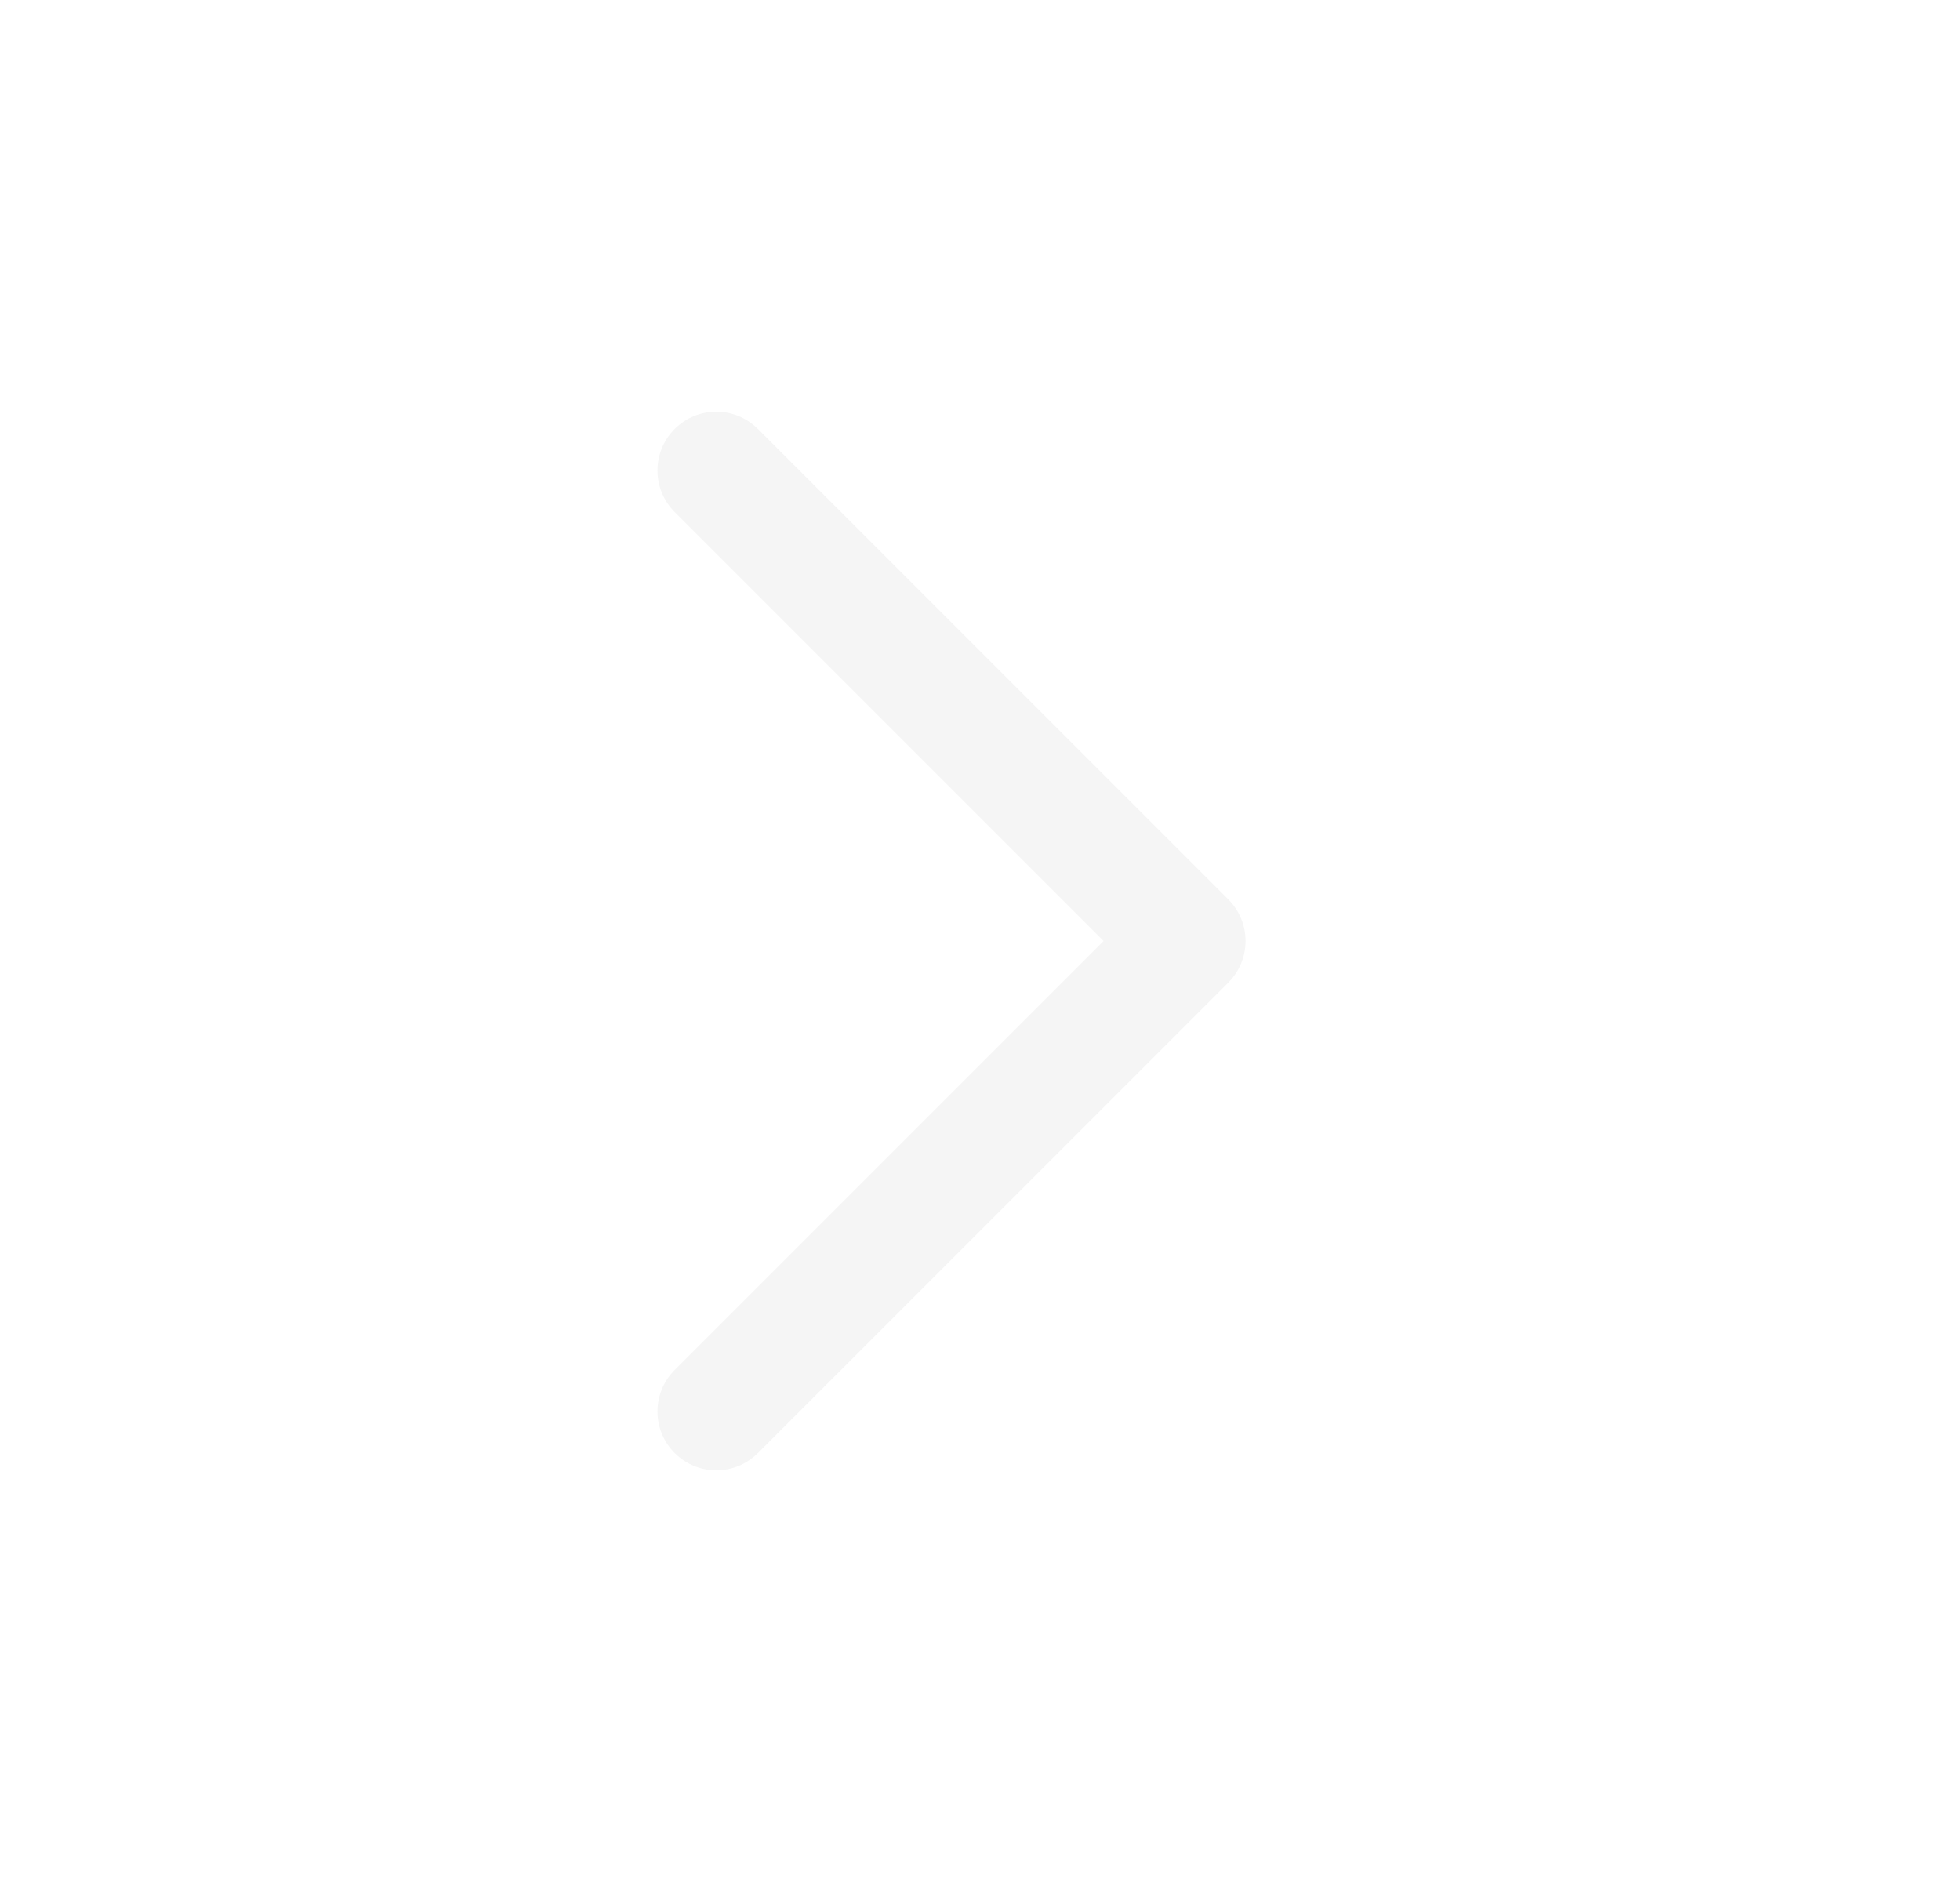
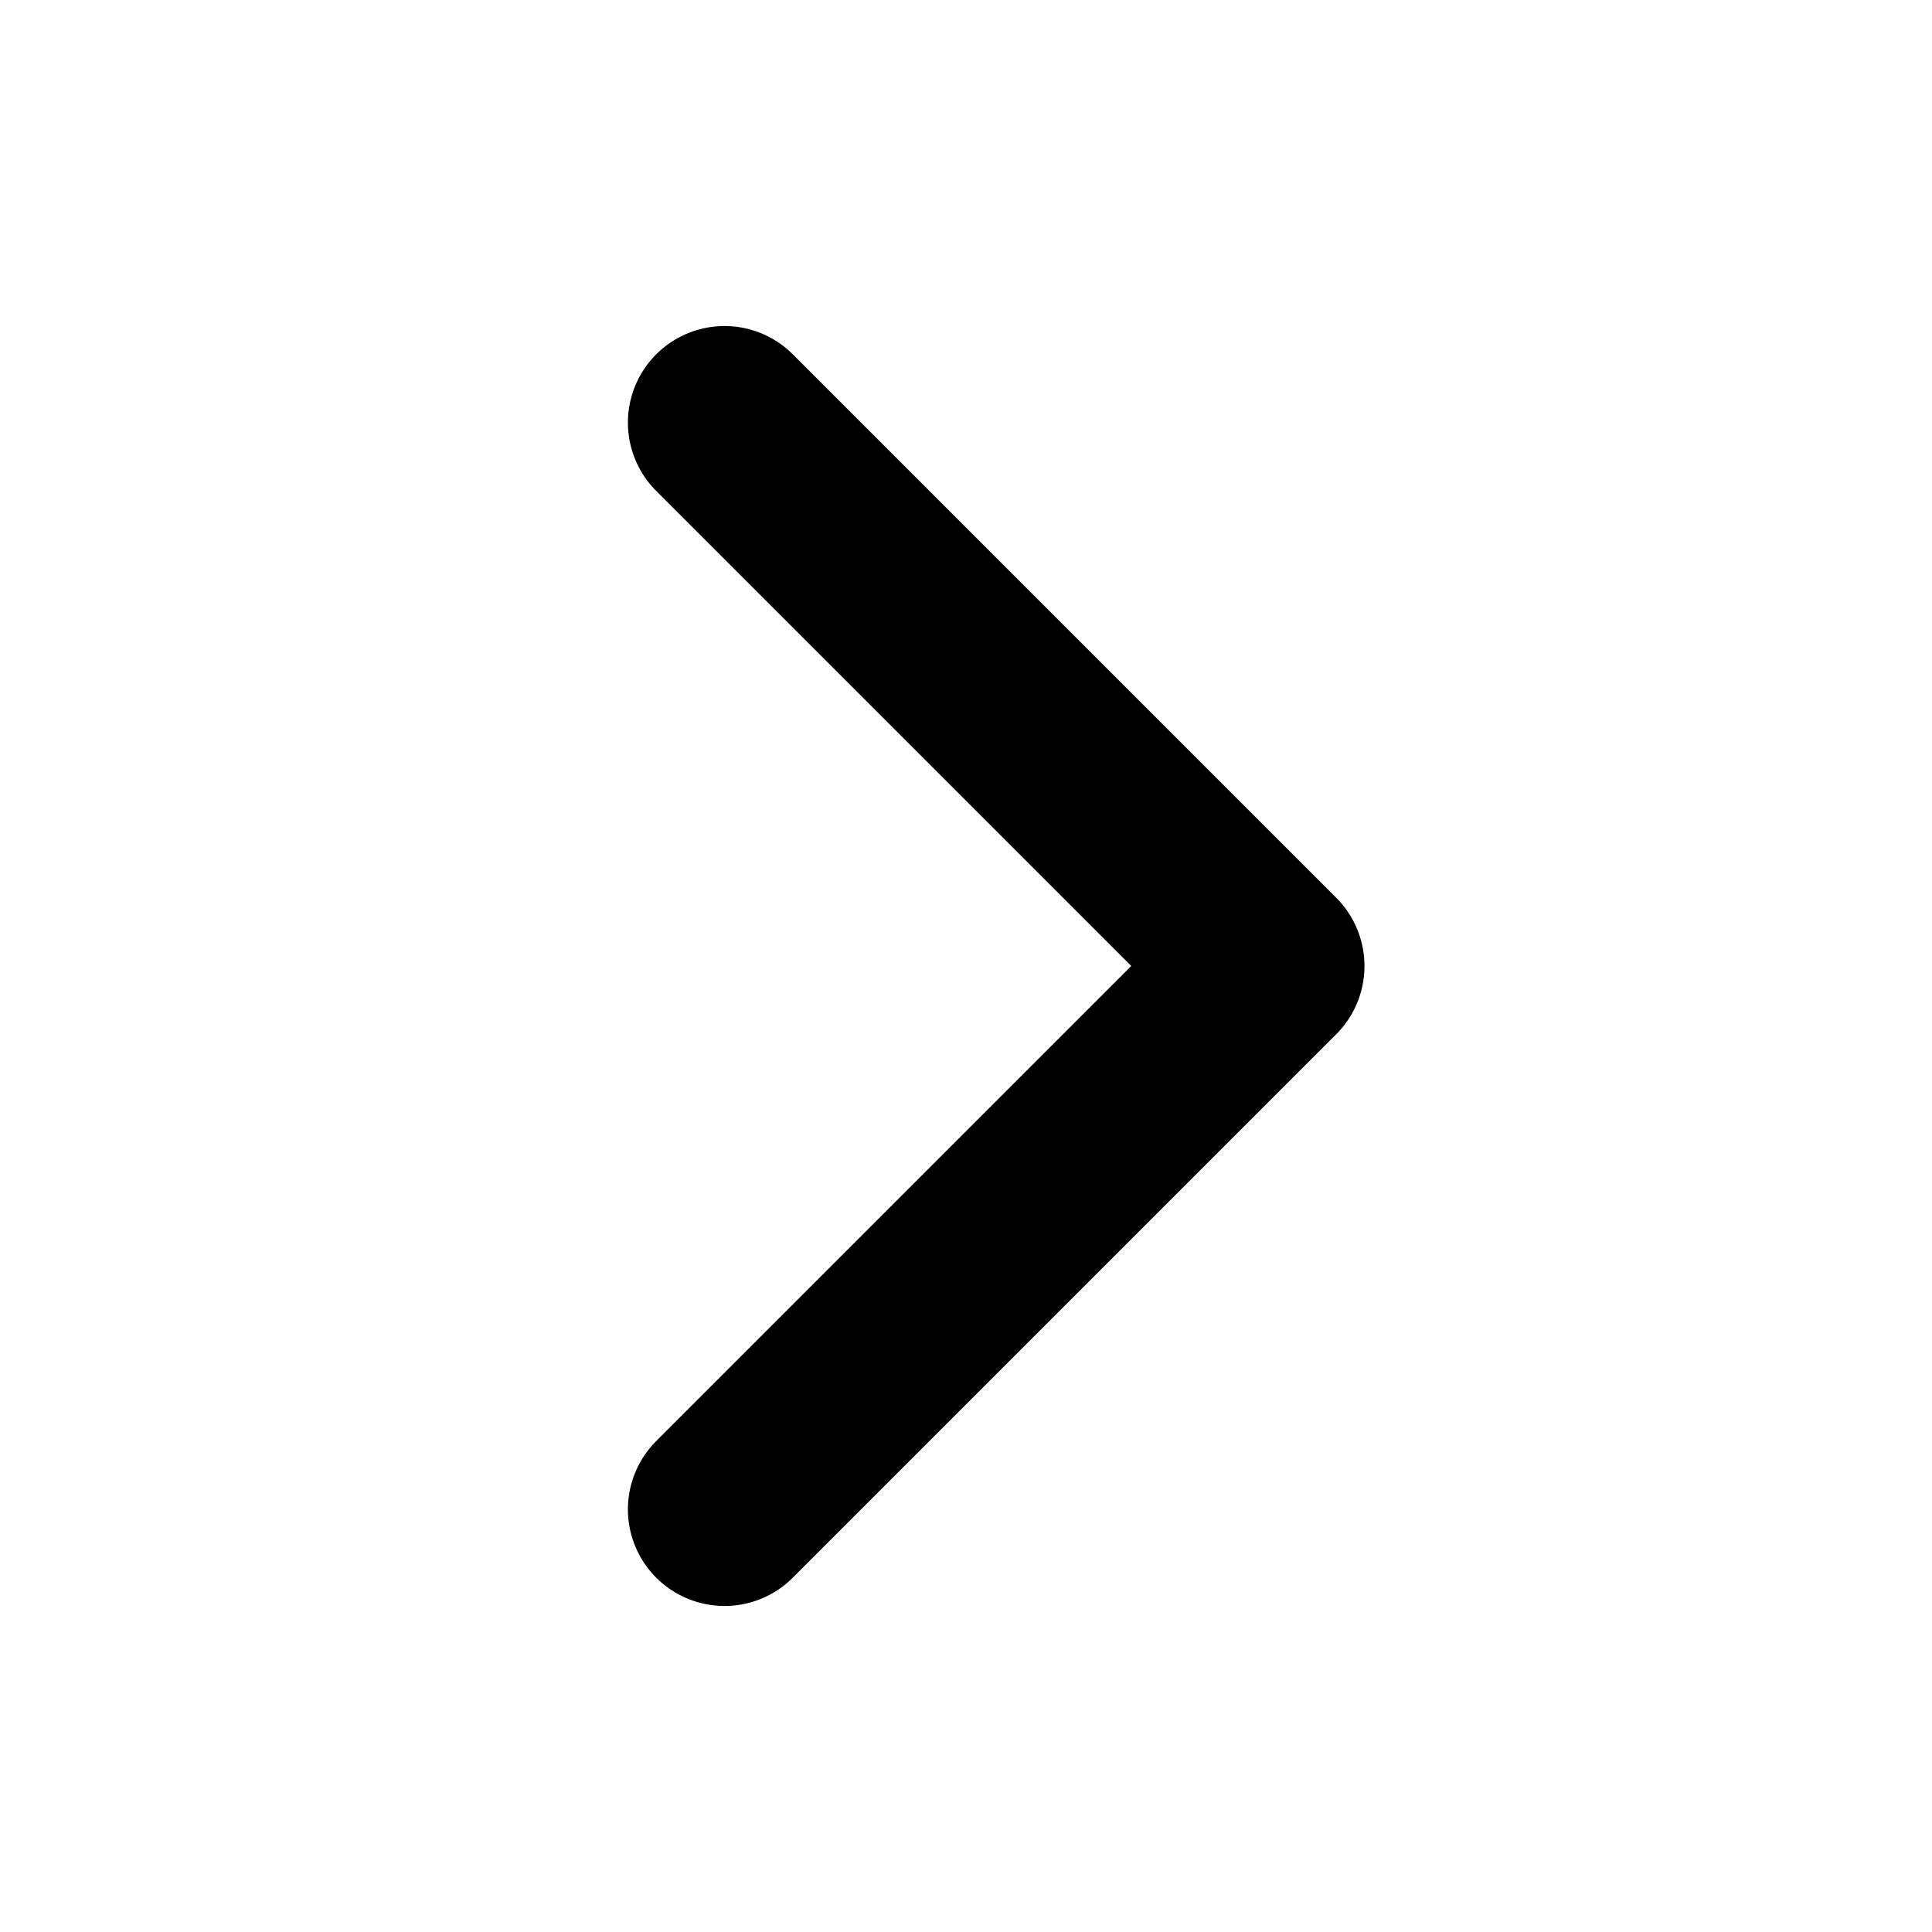
- <svg xmlns="http://www.w3.org/2000/svg" width="25" height="24" viewBox="0 0 25 24" fill="none">
-   <path fill-rule="evenodd" clip-rule="evenodd" d="M8.606 18.53C8.313 18.237 8.313 17.763 8.606 17.47L14.076 12L8.606 6.53C8.313 6.237 8.313 5.763 8.606 5.47C8.899 5.177 9.374 5.177 9.667 5.47L15.667 11.47C15.96 11.763 15.96 12.237 15.667 12.53L9.667 18.53C9.374 18.823 8.899 18.823 8.606 18.53Z" fill="#F5F5F5" />
+ <svg xmlns="http://www.w3.org/2000/svg" width="16" height="16" viewBox="0 0 16 16" fill="none" stroke="currentColor" stroke-width="1.6" stroke-linecap="round" stroke-linejoin="round">
+   <path d="m6 3.5 4.5 4.5L6 12.5" />
</svg>
